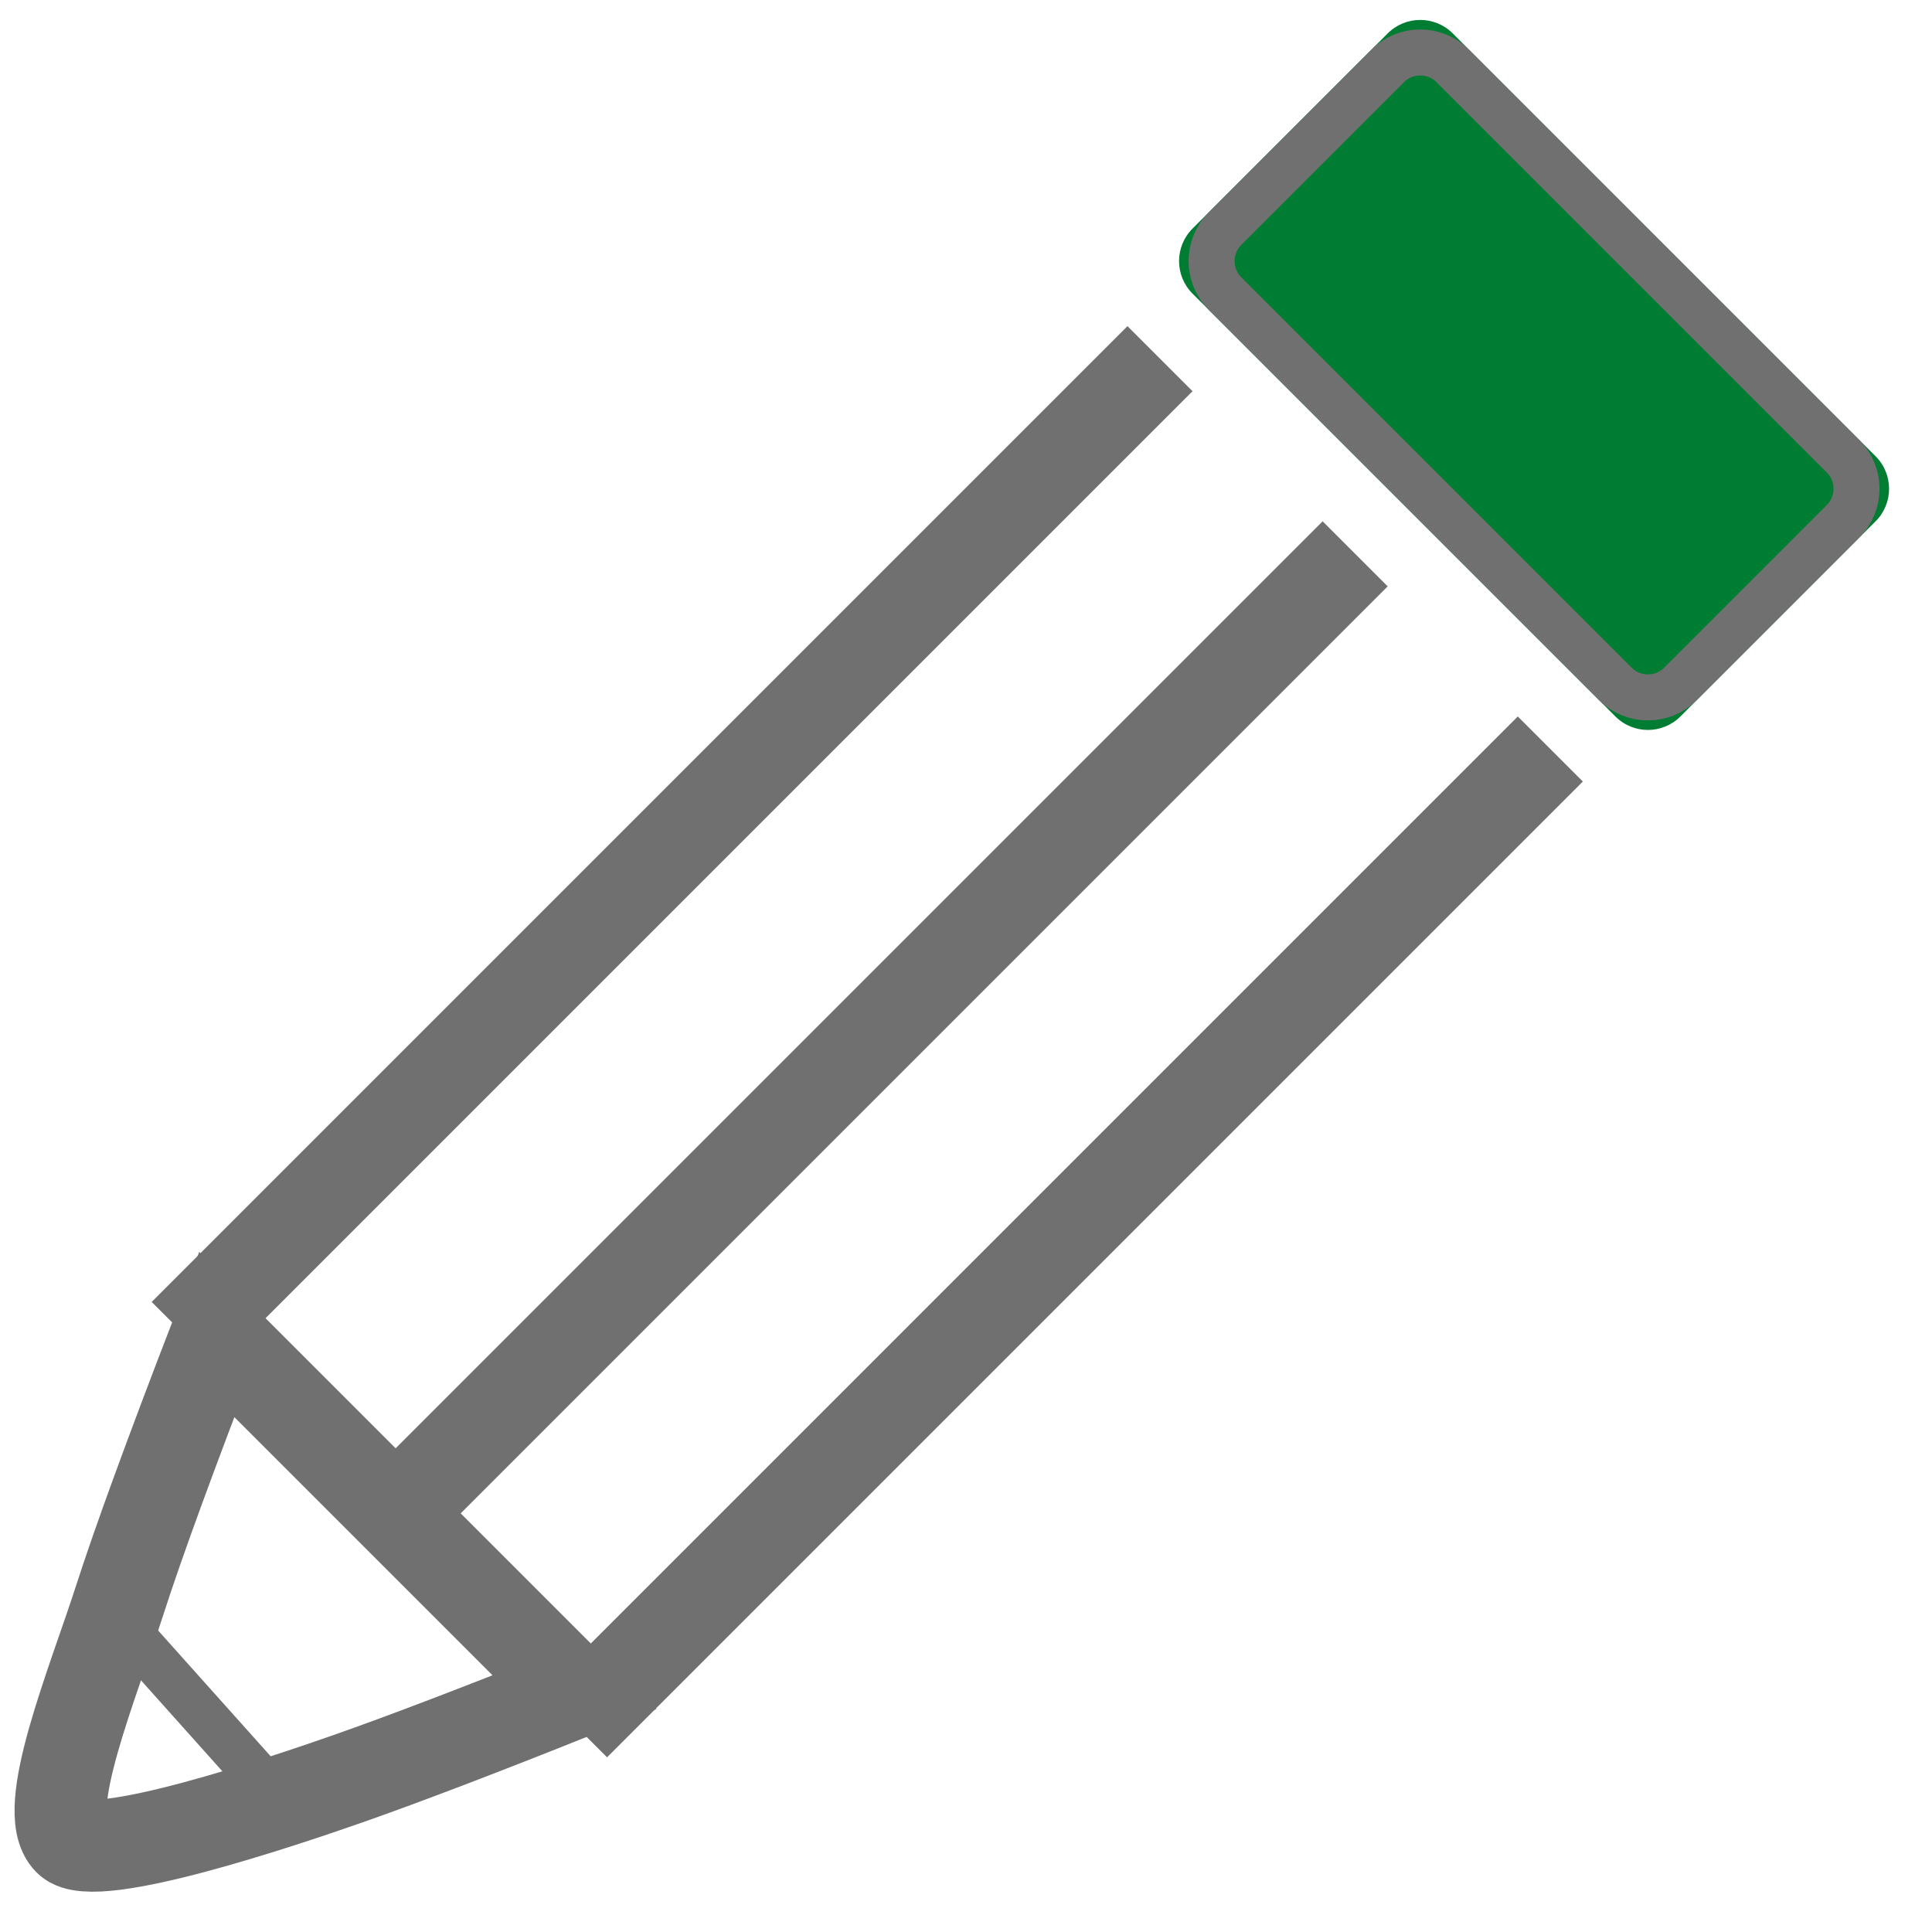
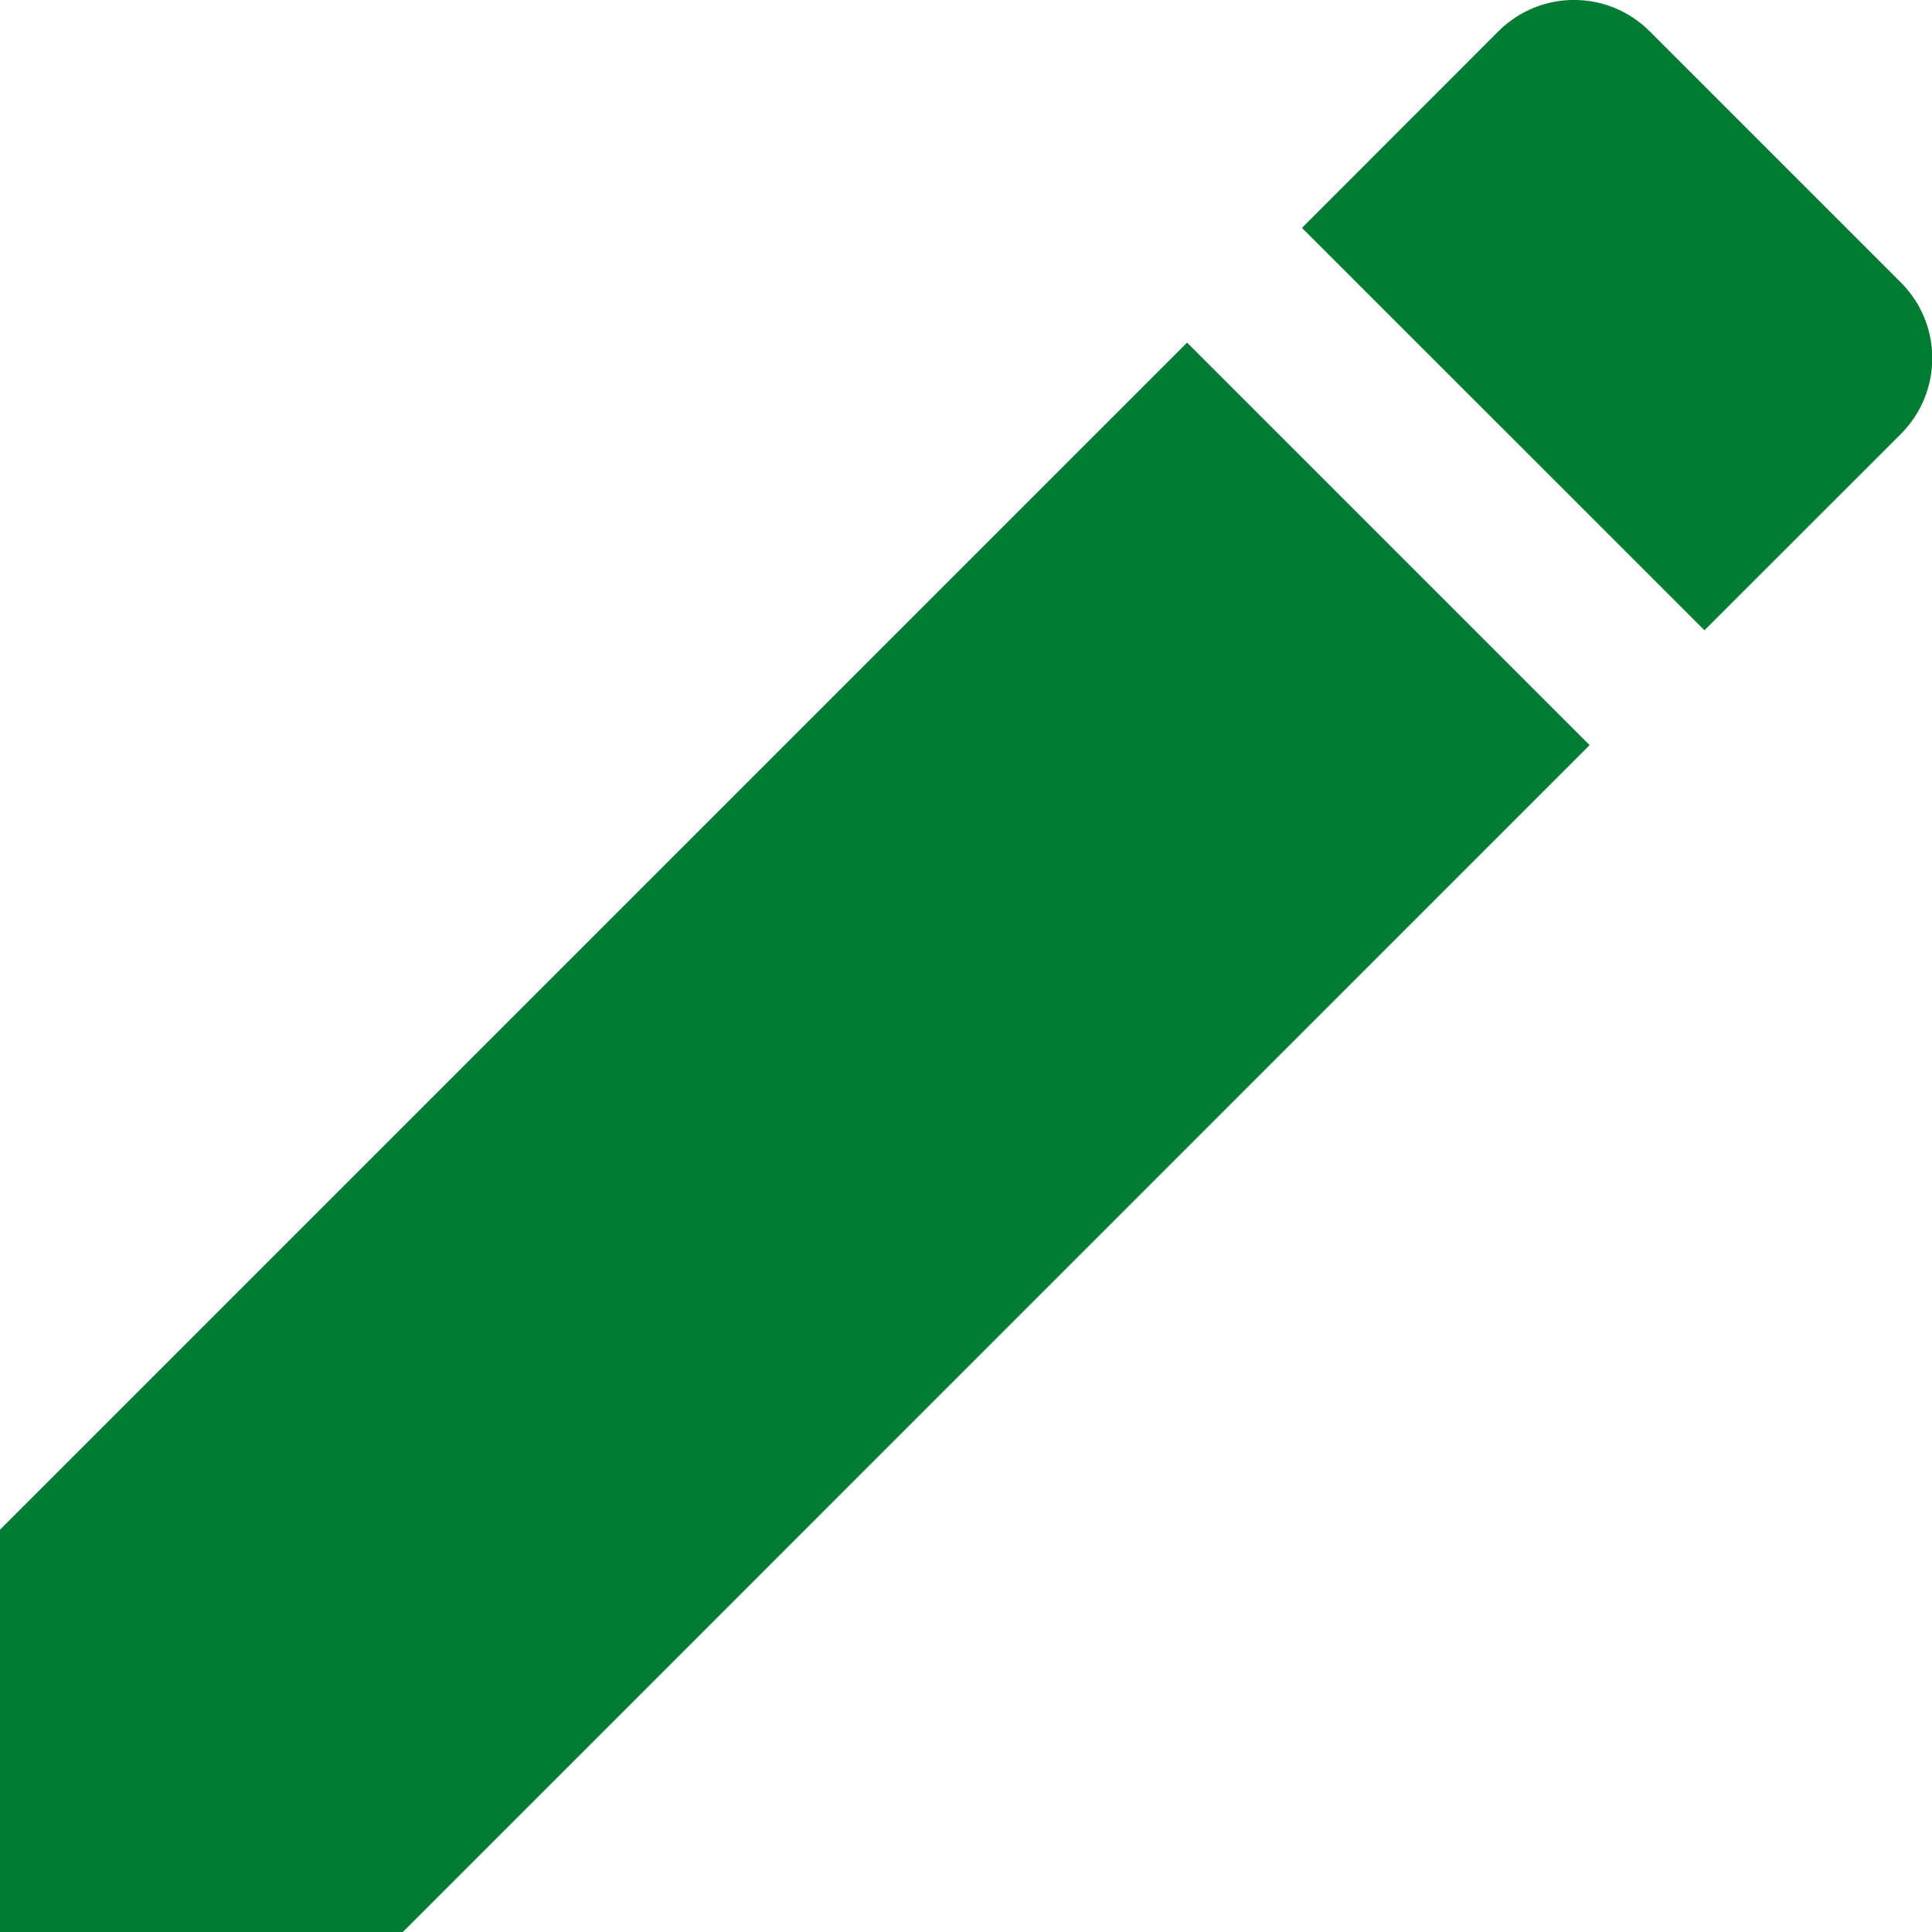
- <svg xmlns="http://www.w3.org/2000/svg" xmlns:xlink="http://www.w3.org/1999/xlink" width="42px" height="42px" viewBox="0 0 42 42" version="1.1">
-   <defs>
-     <rect id="path-1" x="0" y="0" width="15" height="8" rx="1" />
-   </defs>
-   <g id="Pencil" stroke="none" stroke-width="1" fill="none" fill-rule="evenodd">
-     <g id="Group" transform="translate(18.5, 23) rotate(45) translate(-18.5, -23) translate(11, -2)">
-       <path d="M13.5,10.5 L13.5,38.5" id="Line" stroke="#707070" stroke-width="2" stroke-linecap="square" />
-       <path d="M5.525,44.945 L9.268,45.153" id="Line-2" stroke="#707070" stroke-linecap="square" />
-       <path d="M1.5,10.5 L1.5,38.5" id="Line" stroke="#707070" stroke-width="2" stroke-linecap="square" />
-       <path d="M7.5,10.5 L7.5,38.5" id="Line" stroke="#707070" stroke-width="2" stroke-linecap="square" />
-       <path d="M7.5,39 C8.399,39 9.539,41.77 10.419,43.487 C11.006,44.631 11.866,46.482 13,49.039 L2,49.039 C2.872,47.005 3.586,45.409 4.142,44.251 C4.773,42.938 6.719,39 7.5,39 Z" id="Triangle" stroke="#707070" stroke-width="2" transform="translate(7.5, 44.01933) rotate(180) translate(-7.5, -44.01933) " />
-       <g id="Rectangle">
-         <use fill="#007D32" fill-rule="evenodd" xlink:href="#path-1" />
-         <rect stroke="#707070" stroke-width="1" x="0.5" y="0.5" width="14" height="7" rx="1" />
-       </g>
+ <svg xmlns="http://www.w3.org/2000/svg" width="18px" height="18px" viewBox="0 0 18 18" version="1.1">
+   <defs />
+   <g id="Page-1" stroke="none" stroke-width="1" fill="none" fill-rule="evenodd">
+     <g id="Group-4" fill="#007D32">
+       <polygon id="Shape" fill-rule="nonzero" points="0 14.252 0 18.003 3.75 18.003 14.81 6.942 11.06 3.192" />
+       <path d="M17.71,4.043 C18.1,3.652 18.1,3.022 17.71,2.632 L15.37,0.292 C14.98,-0.098 14.35,-0.098 13.96,0.292 L12.13,2.123 L15.88,5.872 L17.71,4.043 Z" id="Path" />
    </g>
  </g>
</svg>
